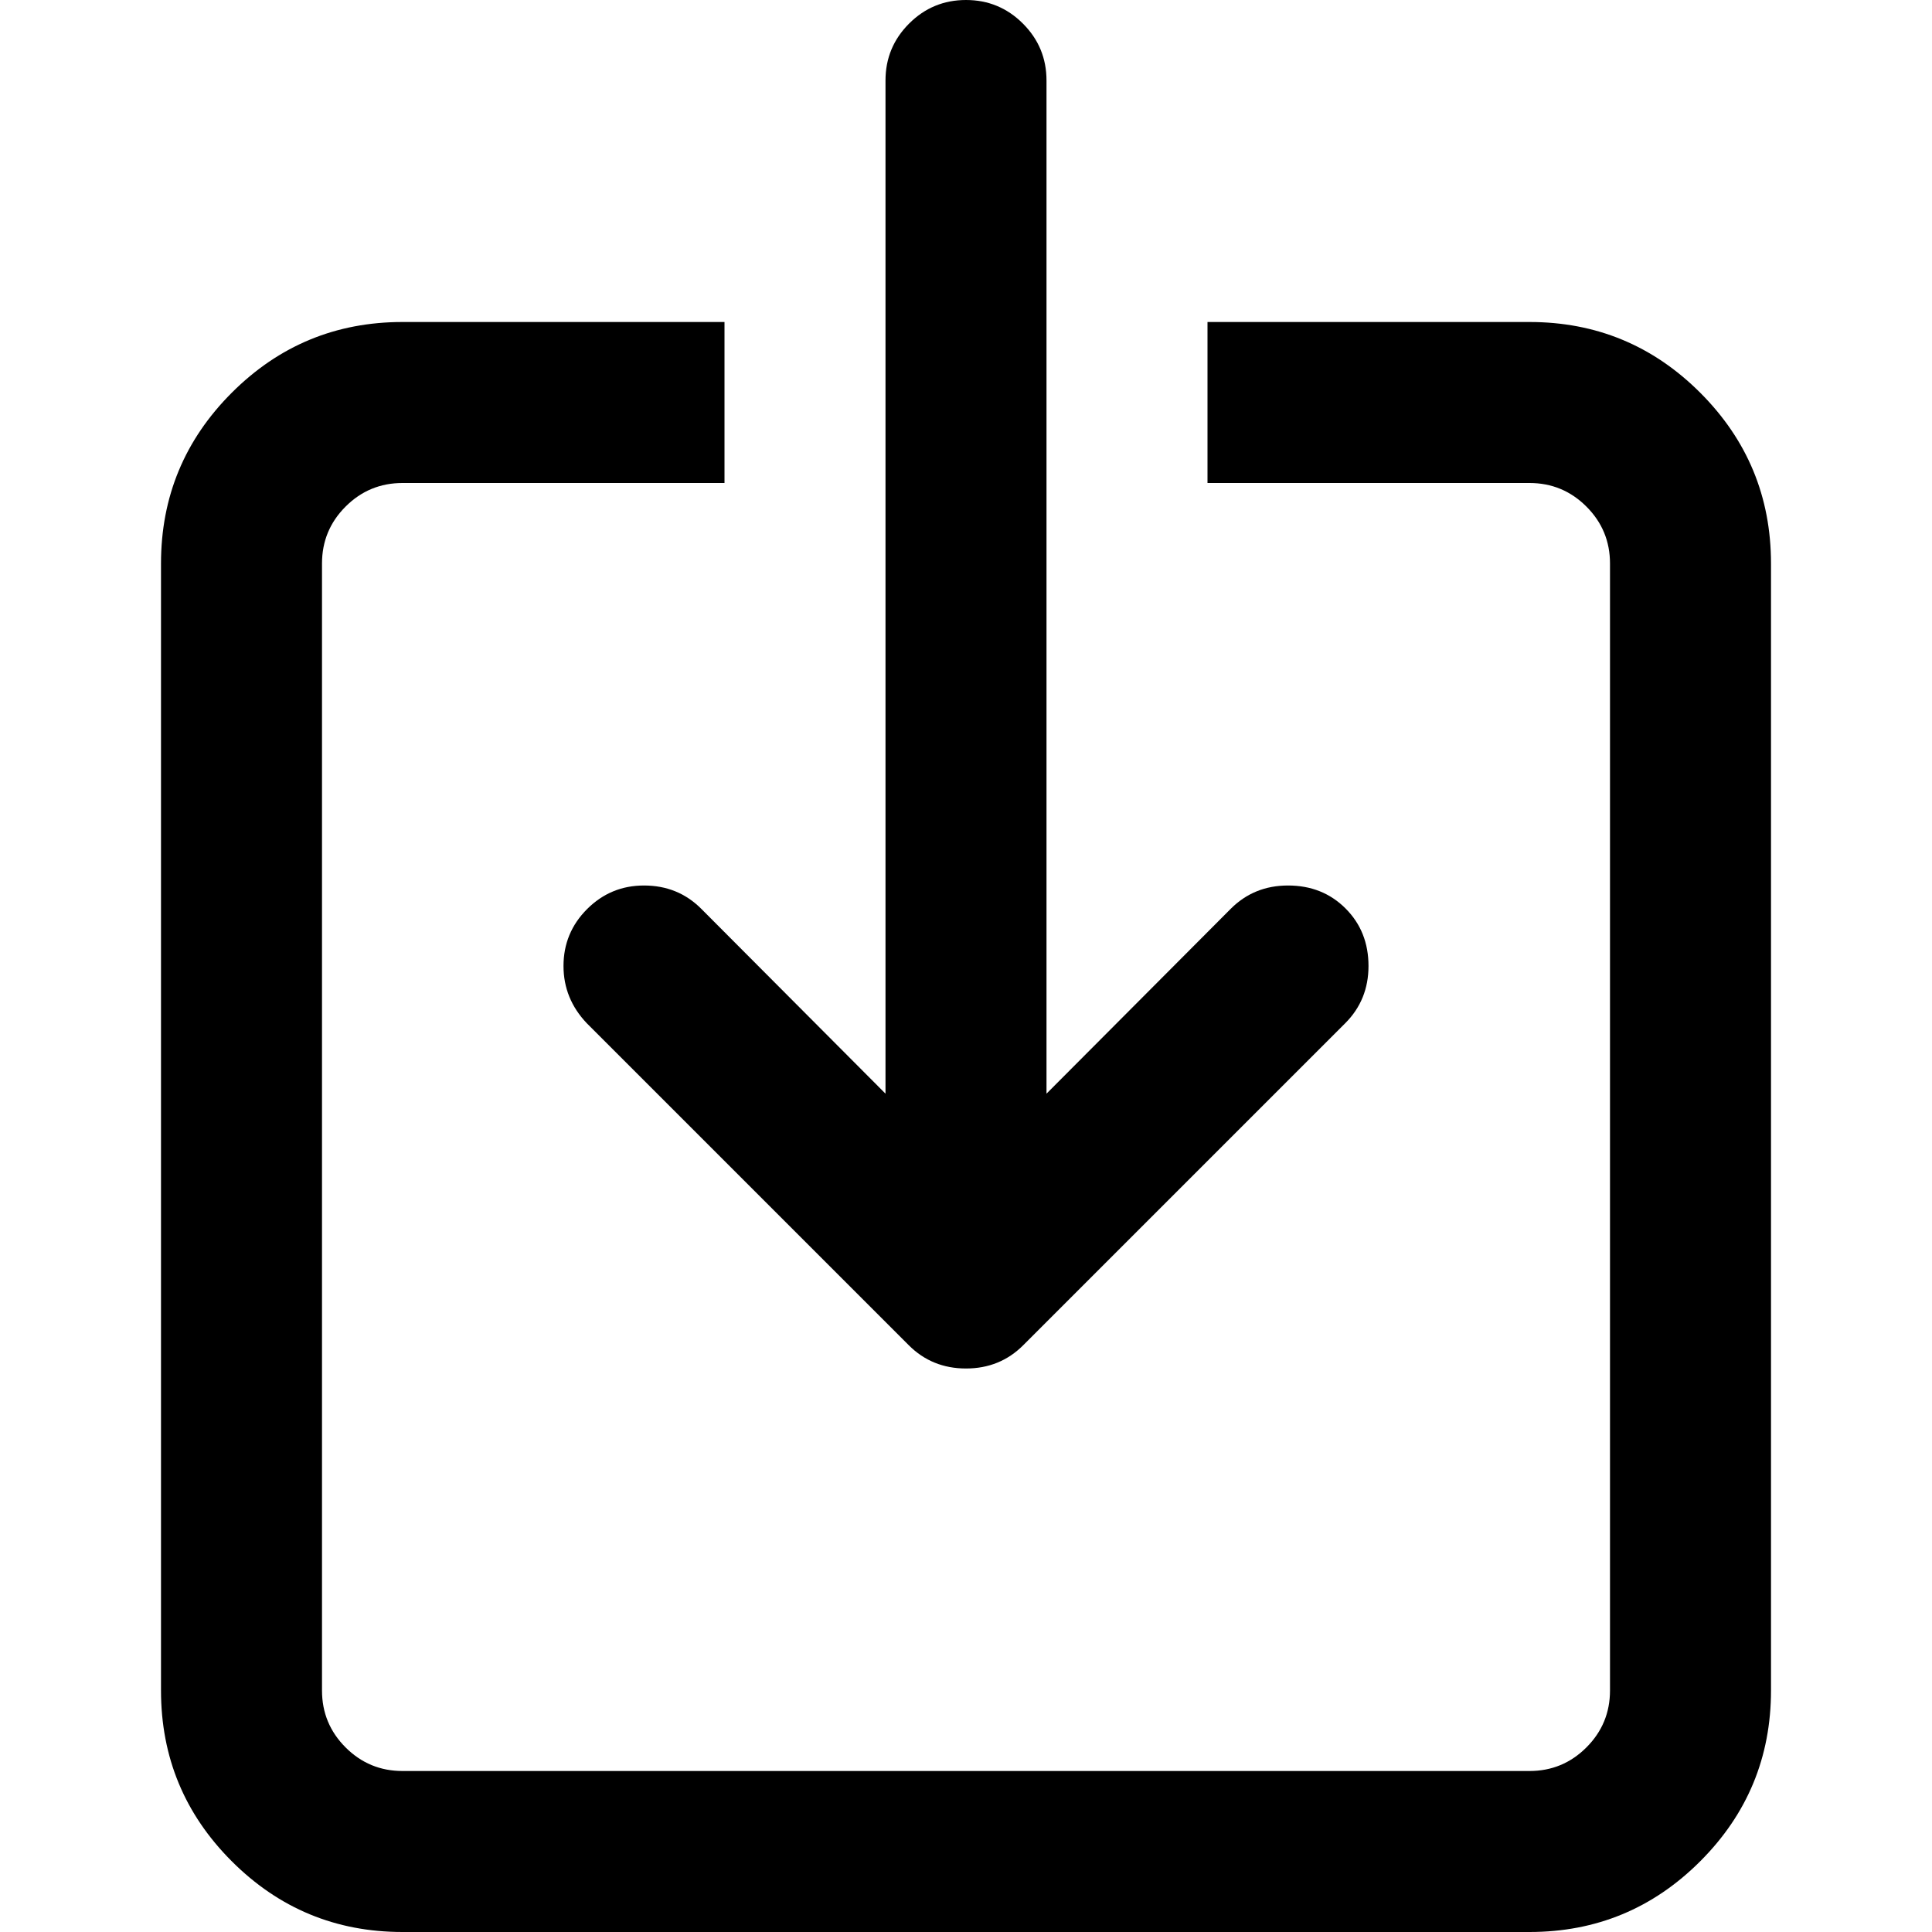
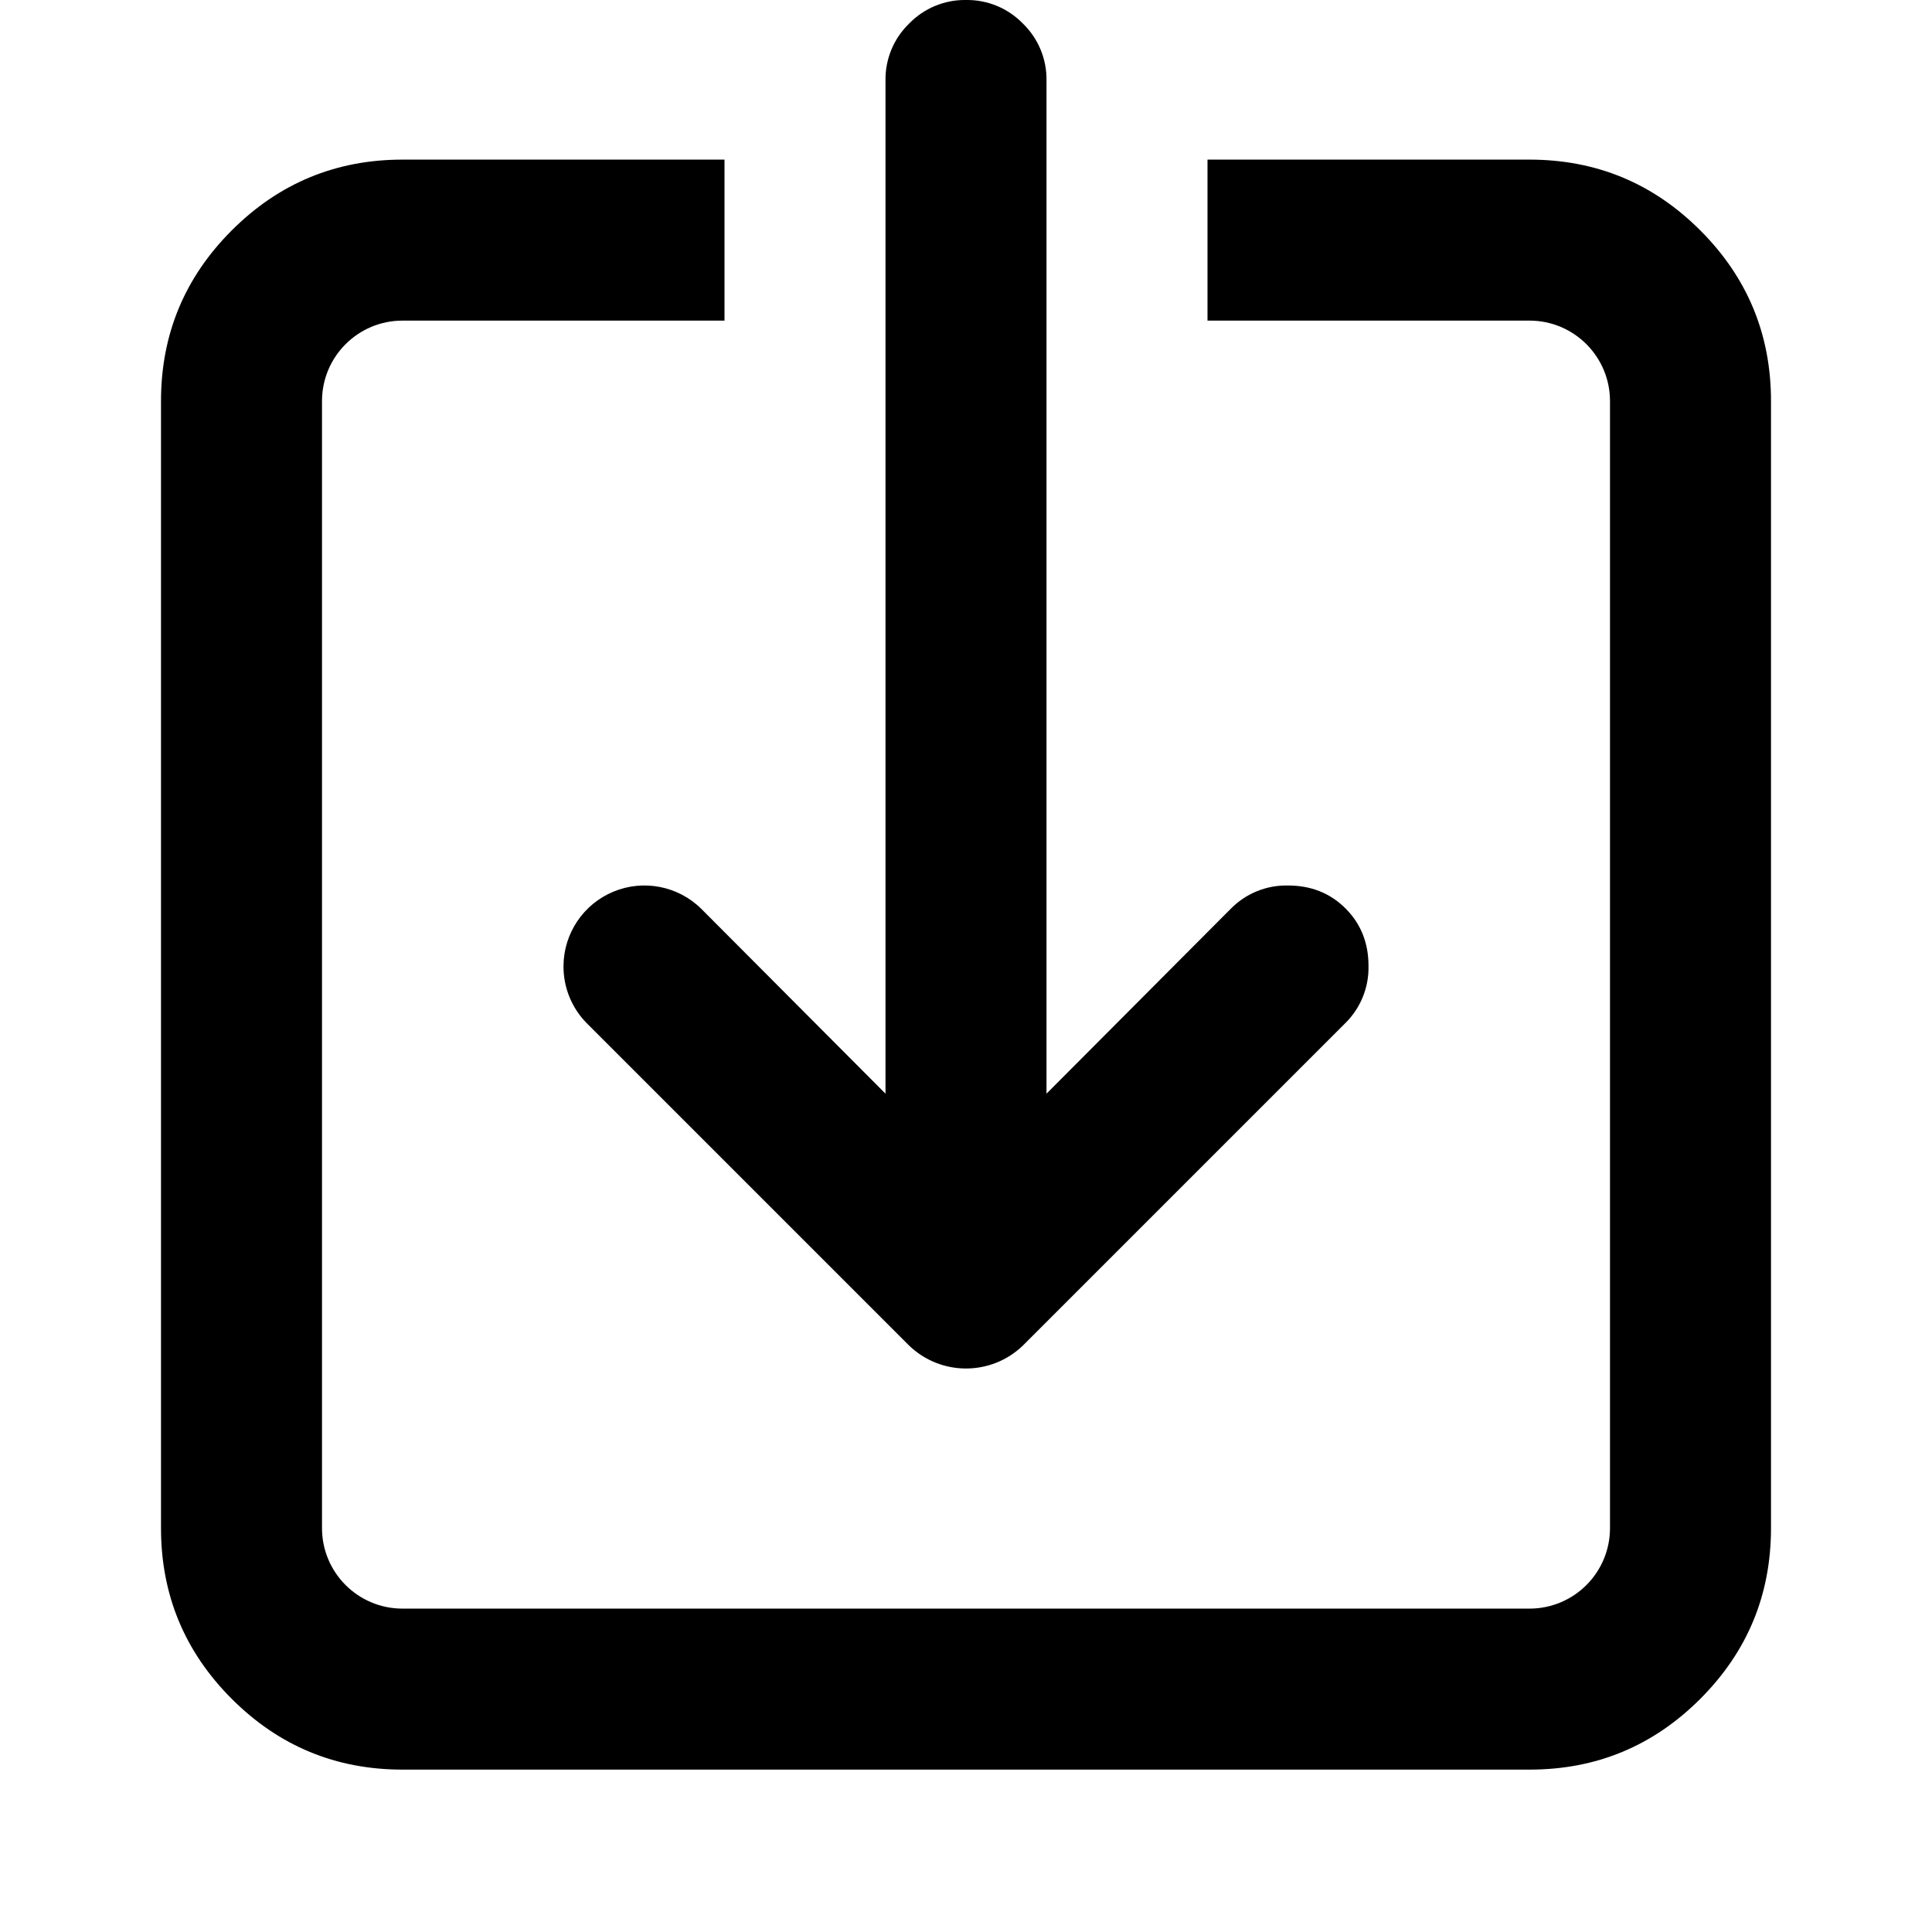
- <svg xmlns="http://www.w3.org/2000/svg" version="1.1" width="768" height="768" viewBox="0 0 768 768">
-   <g id="icomoon-ignore">
- </g>
-   <path d="M480 128h128q39.75 0 67.875 28.125t28.125 67.875v448q0 39.75-28.125 67.875t-67.875 28.125h-448q-39.75 0-67.875-28.125t-28.125-67.875v-448q0-39.75 28.125-67.875t67.875-28.125h128v64h-128q-13.25 0-22.625 9.375t-9.375 22.625v448q0 13.25 9.375 22.625t22.625 9.375h448q13.25 0 22.625-9.375t9.375-22.625v-448q0-13.25-9.375-22.625t-22.625-9.375h-128v-64zM384 0q13.25 0 22.625 9.375t9.375 22.625v402.75l73.25-73.5q9.25-9.25 22.75-9.25 13.75 0 22.875 9.125t9.125 22.875q0 13.5-9.25 22.75l-128 128q-9.25 9.25-22.75 9.25t-22.75-9.25l-128-128q-9.25-9.75-9.25-22.75 0-13.25 9.375-22.625t22.625-9.375q13.5 0 22.75 9.25l73.25 73.5v-402.75q0-13.25 9.375-22.625t22.625-9.375z" />
+ <svg xmlns="http://www.w3.org/2000/svg" viewBox="0 0 768 768">
+   <path d="M480,63.45H608q39.75,0,67.88,28.12T704,159.45v448q0,39.75-28.12,67.88T608,703.45H160q-39.75,0-67.87-28.12T64,607.45v-448q0-39.75,28.13-67.87T160,63.45H288v64H160a32,32,0,0,0-32,32v448a32,32,0,0,0,32,32H608a32,32,0,0,0,32-32v-448a32,32,0,0,0-32-32H480v-64Z" />
+   <path d="M384,0a30.83,30.83,0,0,1,22.63,9.38A30.83,30.83,0,0,1,416,32V434.75l73.25-73.5A30.92,30.92,0,0,1,512,352q13.75,0,22.88,9.13T544,384a30.92,30.92,0,0,1-9.25,22.75l-128,128a32.6,32.6,0,0,1-45.5,0l-128-128A32,32,0,0,1,224,384a32.17,32.17,0,0,1,54.75-22.75L352,434.75V32a30.83,30.83,0,0,1,9.38-22.62A30.83,30.83,0,0,1,384,0Z" />
</svg>
